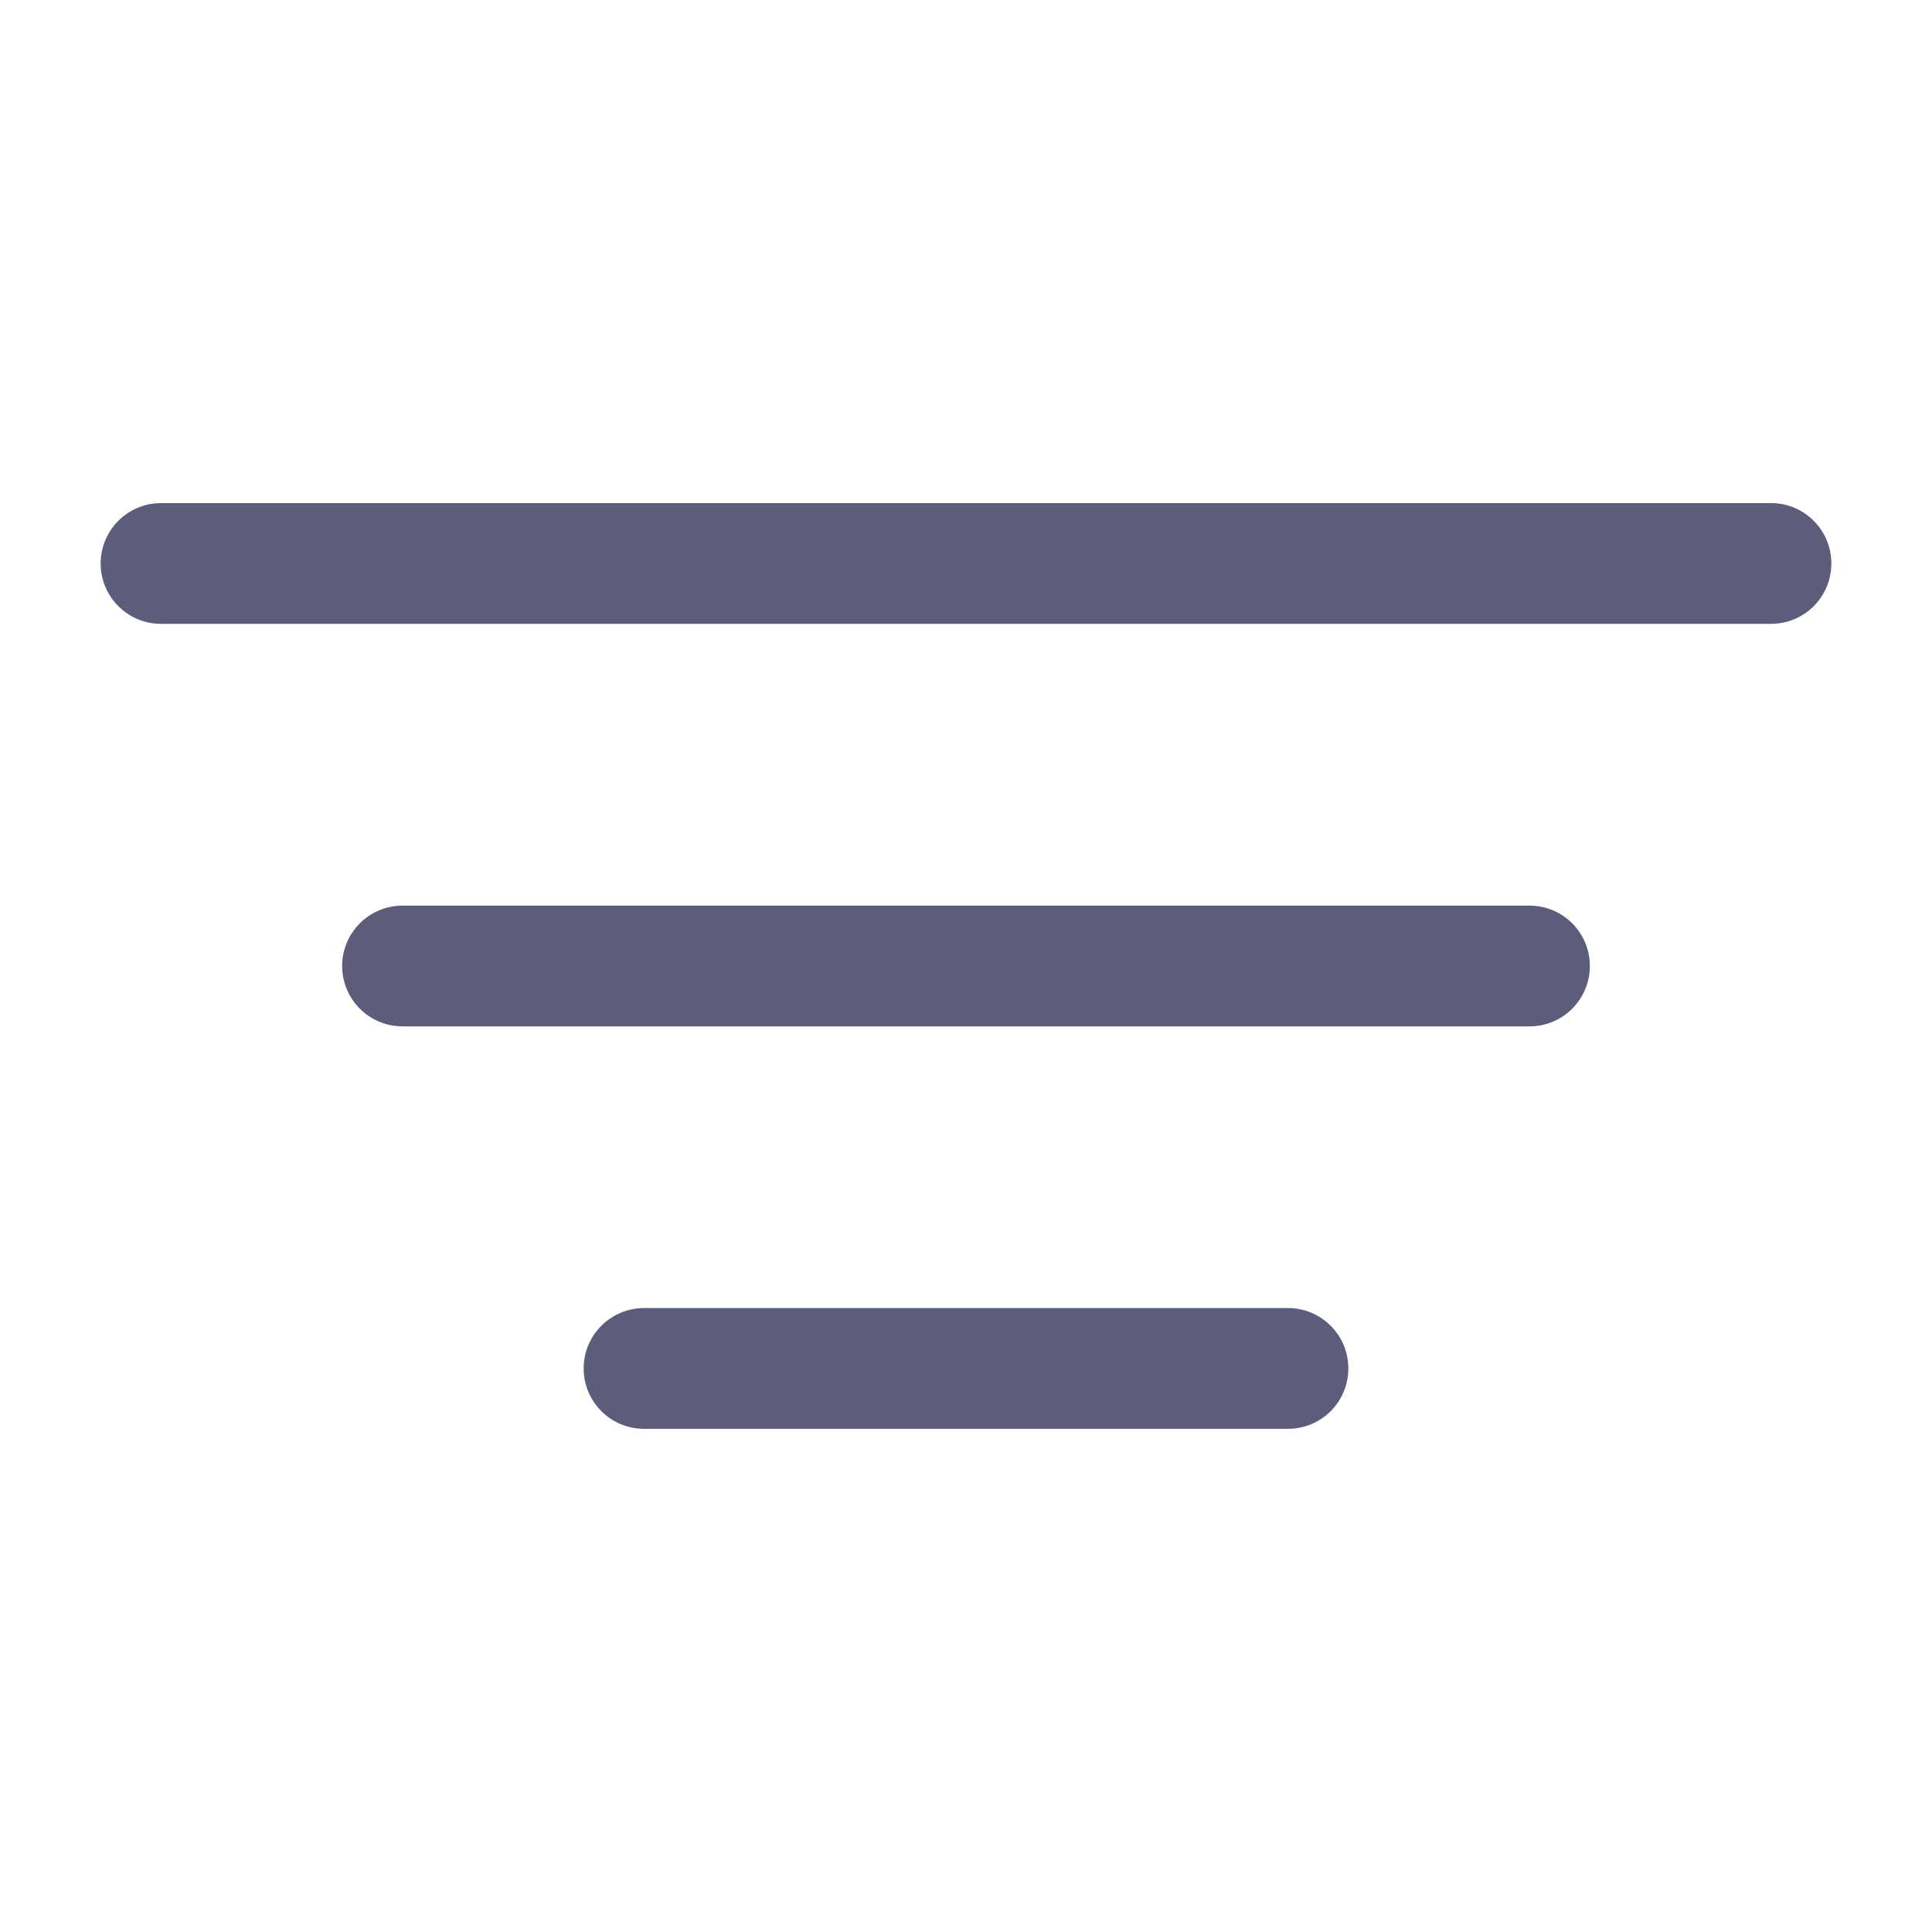
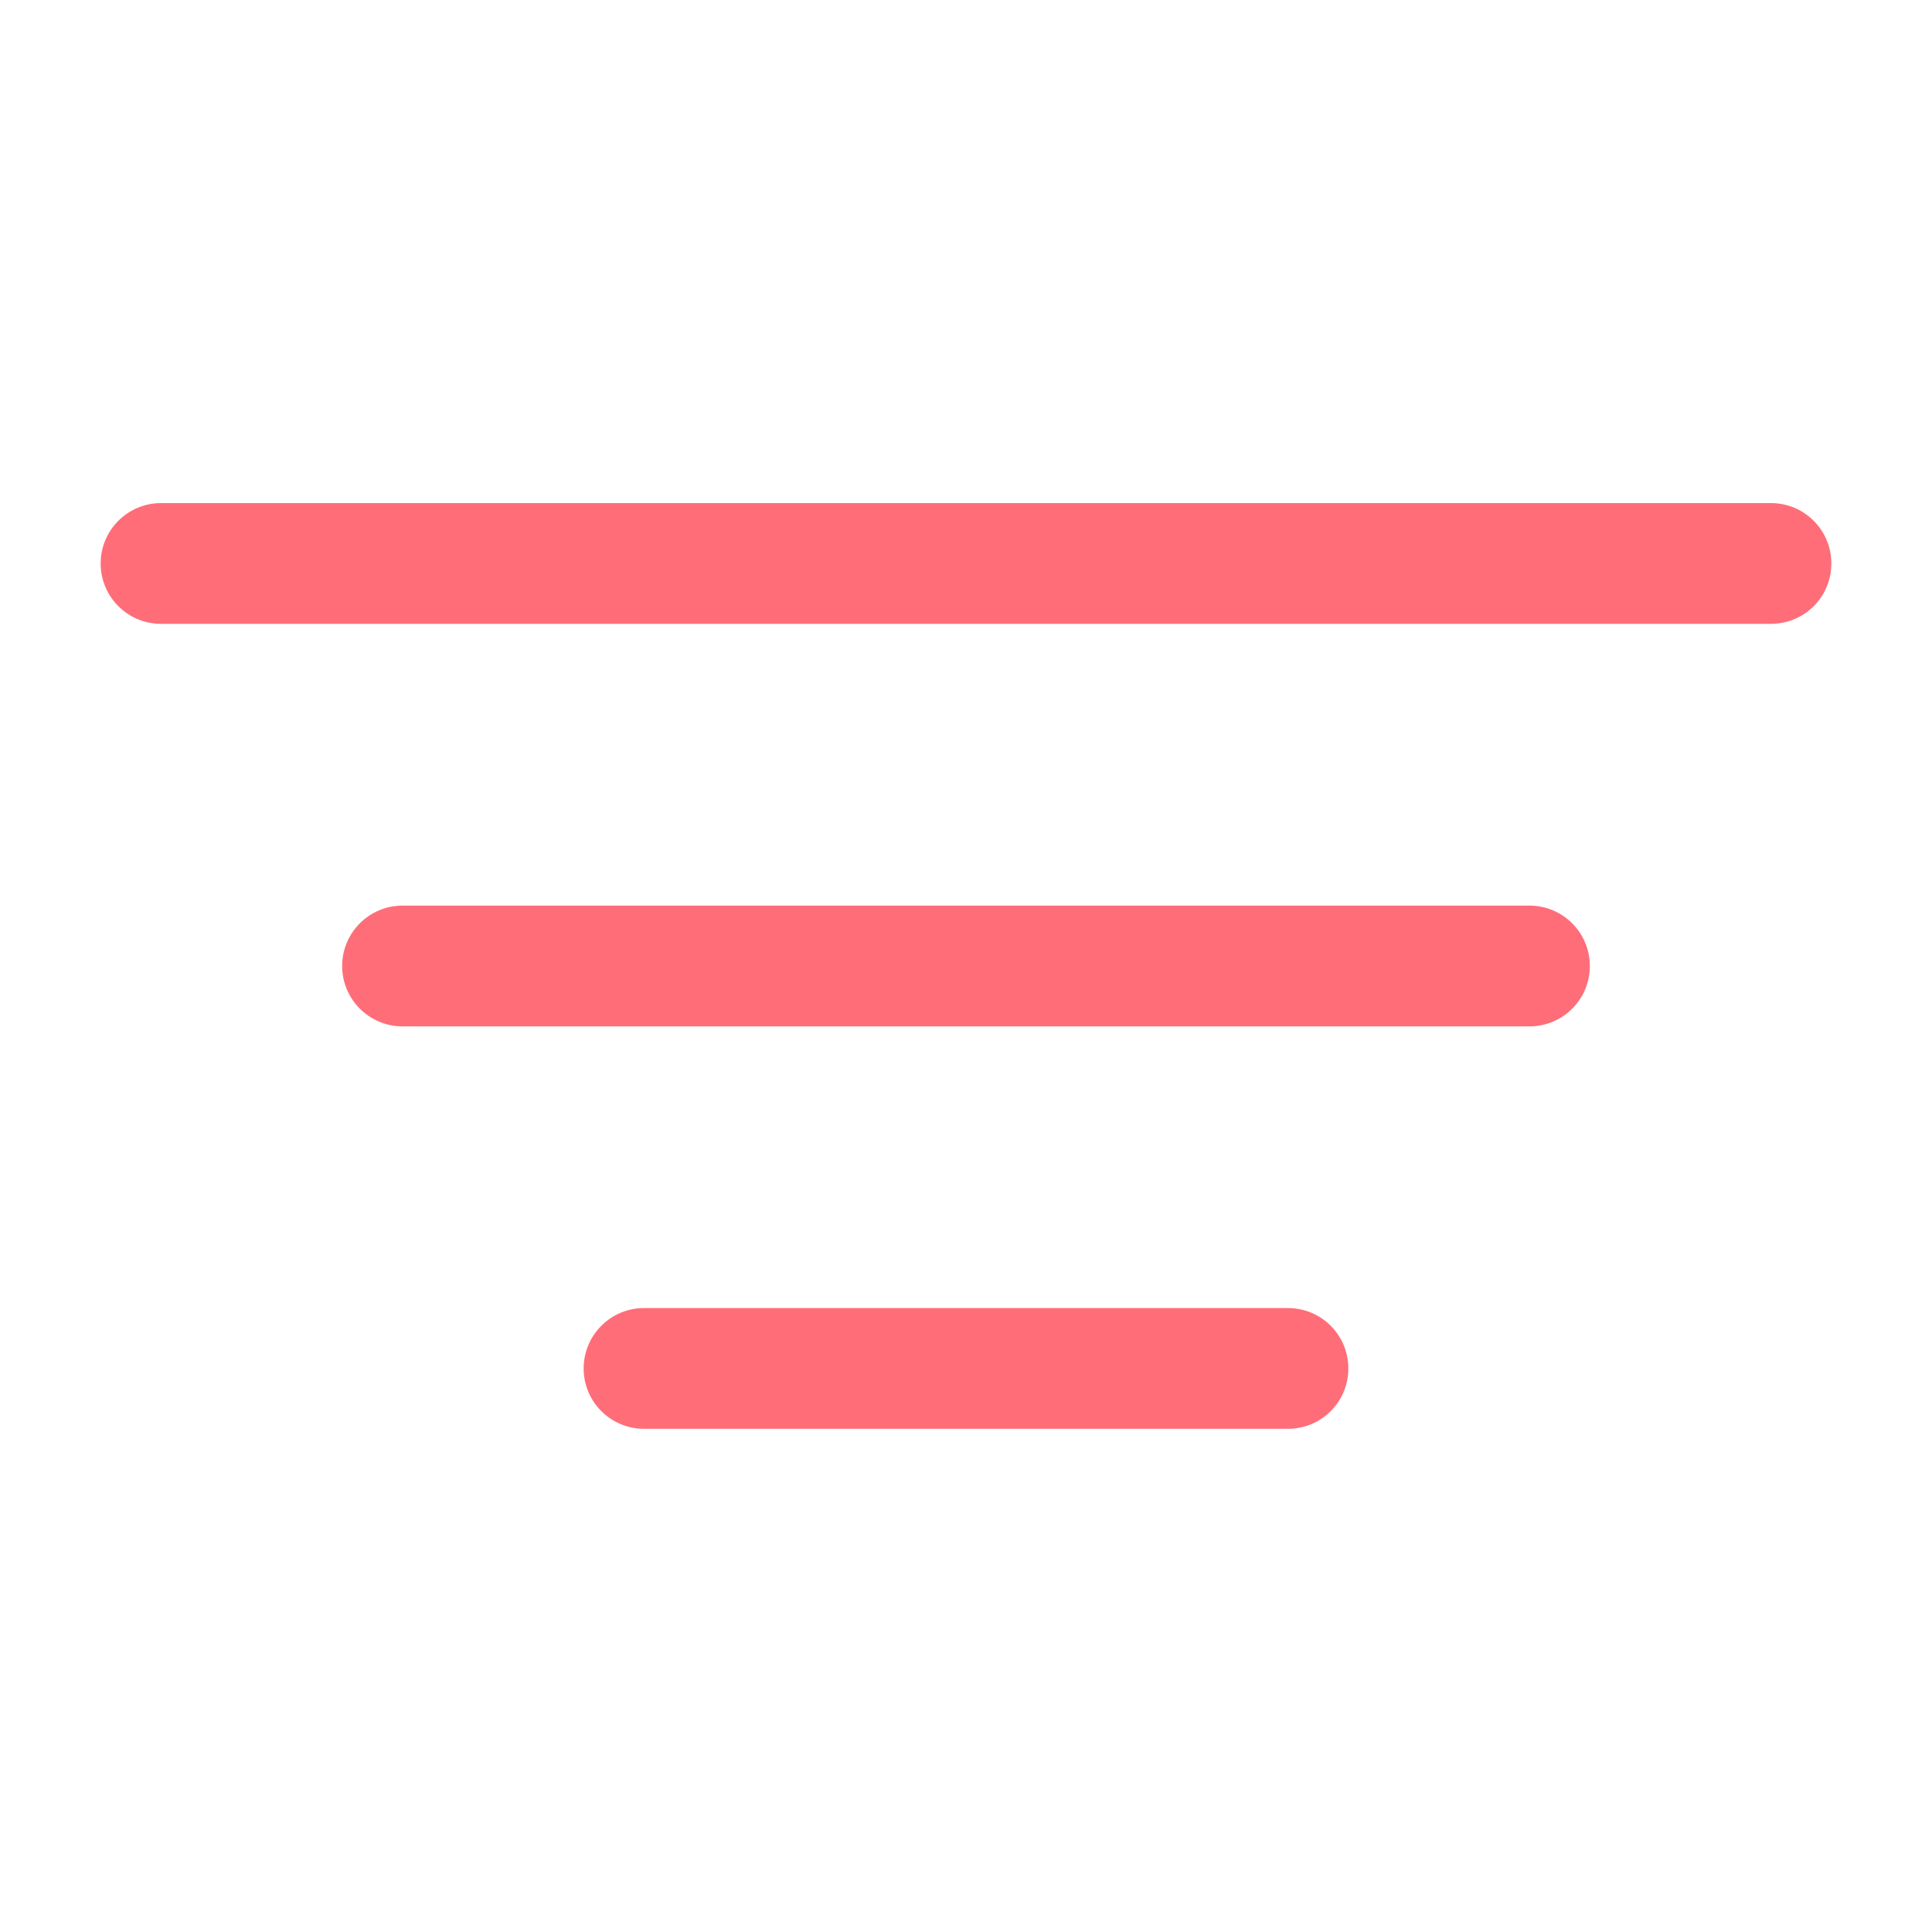
<svg xmlns="http://www.w3.org/2000/svg" width="20" height="20" viewBox="0 0 20 20" fill="none">
-   <path fill-rule="evenodd" clip-rule="evenodd" d="M18.958 5.833C18.958 6.179 18.679 6.458 18.333 6.458L1.667 6.458C1.322 6.458 1.042 6.179 1.042 5.833C1.042 5.488 1.322 5.208 1.667 5.208L18.333 5.208C18.679 5.208 18.958 5.488 18.958 5.833Z" fill="#5C5C7B" />
-   <path fill-rule="evenodd" clip-rule="evenodd" d="M16.458 10C16.458 10.345 16.179 10.625 15.833 10.625L4.167 10.625C3.822 10.625 3.542 10.345 3.542 10C3.542 9.655 3.822 9.375 4.167 9.375L15.833 9.375C16.179 9.375 16.458 9.655 16.458 10Z" fill="#5C5C7B" />
-   <path fill-rule="evenodd" clip-rule="evenodd" d="M13.958 14.166C13.958 14.512 13.679 14.791 13.333 14.791L6.667 14.791C6.322 14.791 6.042 14.512 6.042 14.166C6.042 13.821 6.322 13.541 6.667 13.541H13.333C13.679 13.541 13.958 13.821 13.958 14.166Z" fill="#5C5C7B" />
+   <path fill-rule="evenodd" clip-rule="evenodd" d="M18.958 5.833C18.958 6.179 18.679 6.458 18.333 6.458H1.667C1.322 6.458 1.042 6.179 1.042 5.833C1.042 5.488 1.322 5.208 1.667 5.208H18.333C18.679 5.208 18.958 5.488 18.958 5.833Z" fill="#FF6D79" />
+   <path fill-rule="evenodd" clip-rule="evenodd" d="M16.458 10C16.458 10.345 16.179 10.625 15.833 10.625H4.167C3.822 10.625 3.542 10.345 3.542 10C3.542 9.655 3.822 9.375 4.167 9.375H15.833C16.179 9.375 16.458 9.655 16.458 10Z" fill="#FF6D79" />
+   <path fill-rule="evenodd" clip-rule="evenodd" d="M13.958 14.166C13.958 14.512 13.679 14.791 13.333 14.791H6.667C6.322 14.791 6.042 14.512 6.042 14.166C6.042 13.821 6.322 13.541 6.667 13.541H13.333C13.679 13.541 13.958 13.821 13.958 14.166Z" fill="#FF6D79" />
</svg>
